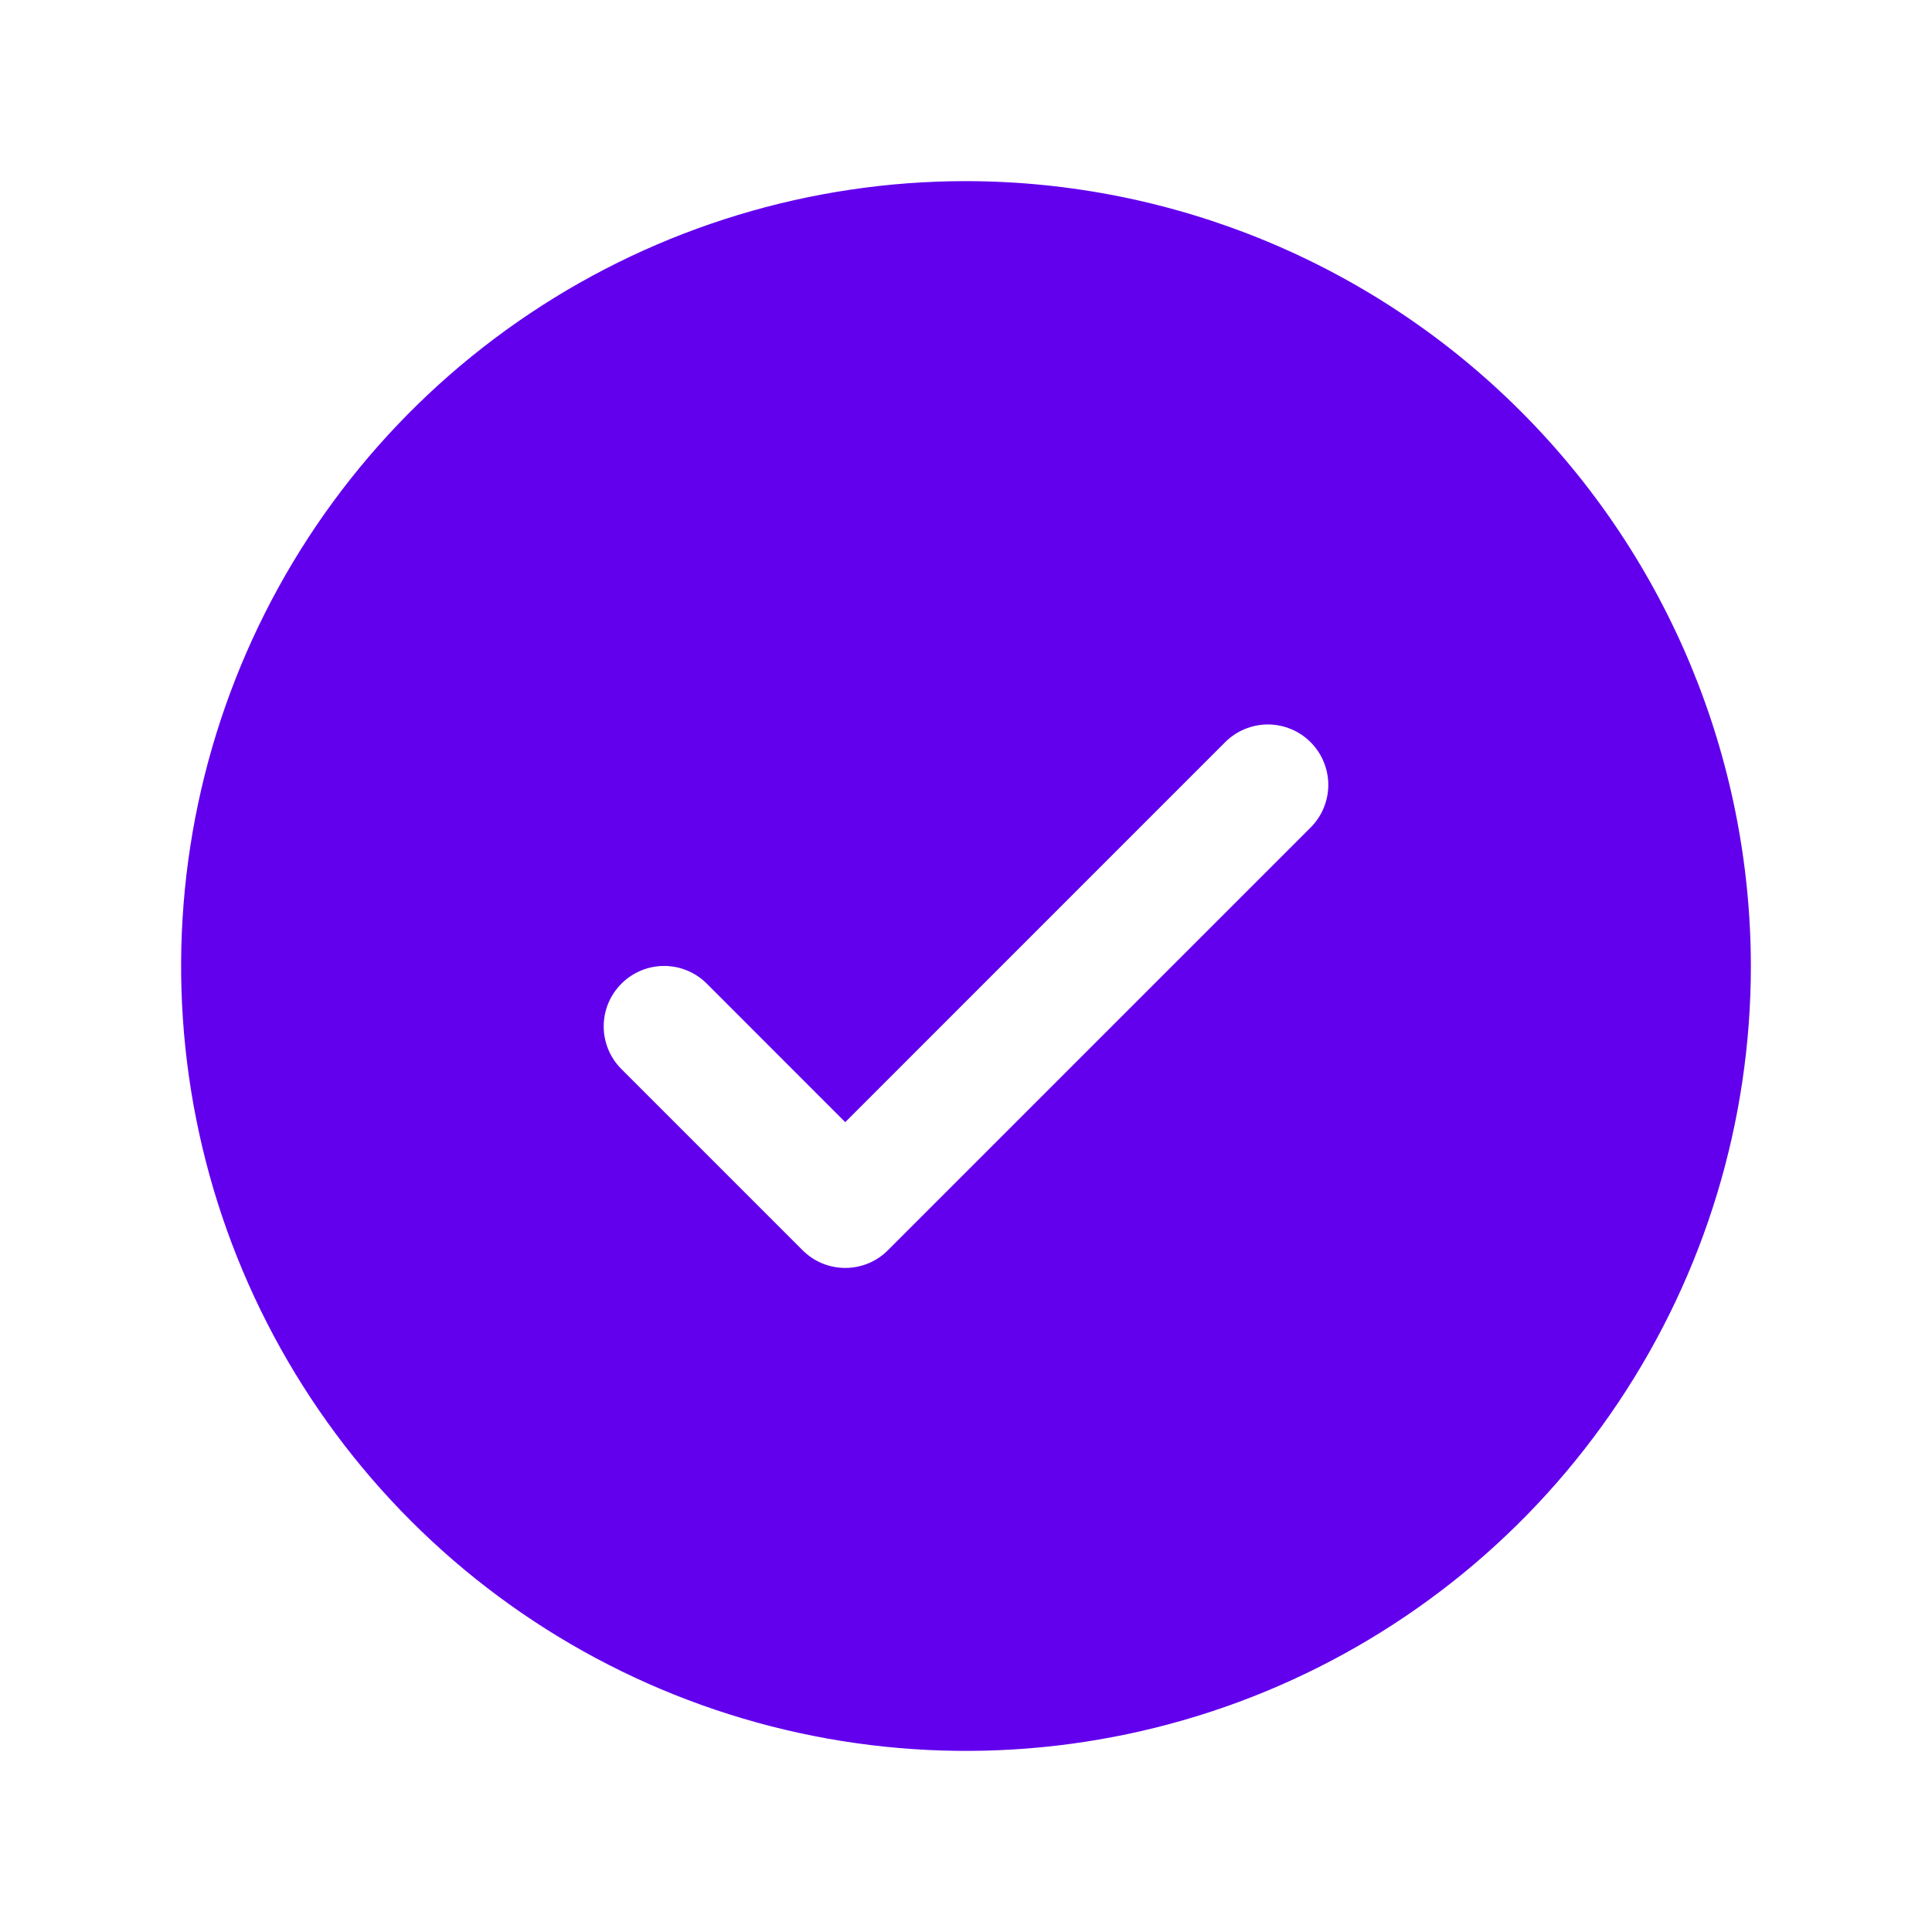
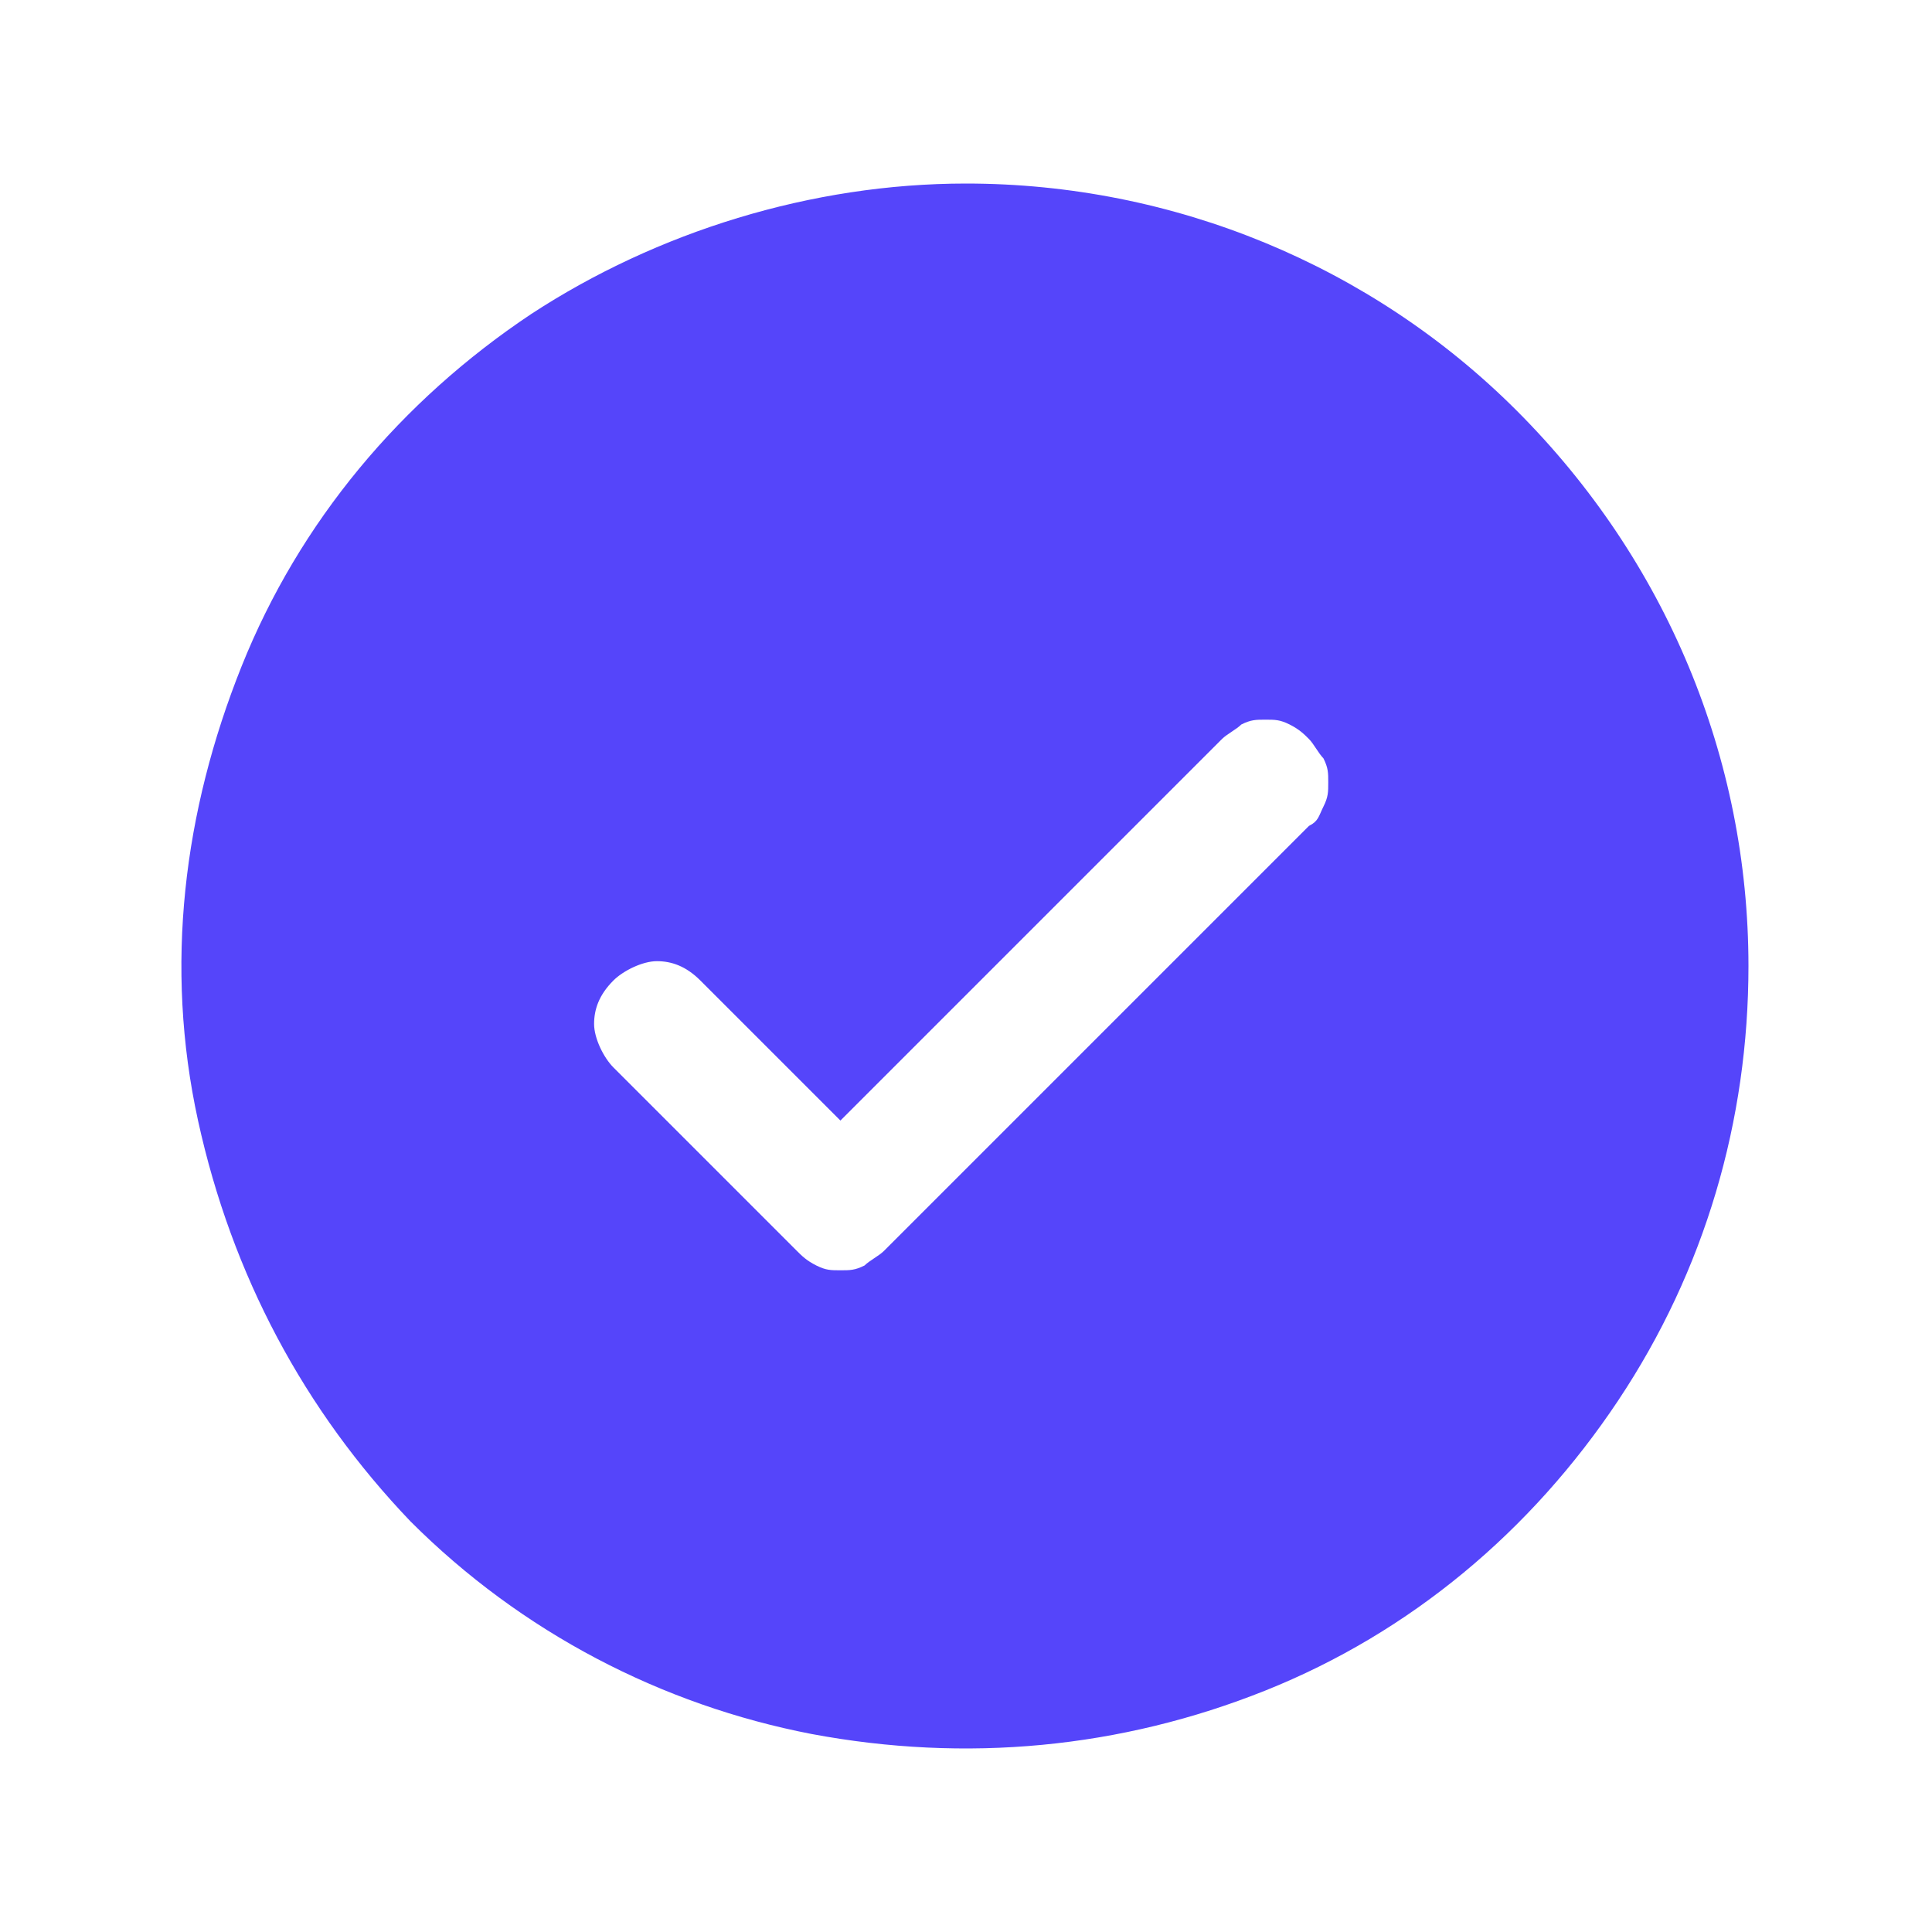
- <svg xmlns="http://www.w3.org/2000/svg" width="40" height="40" viewBox="0 0 40 40" fill="none">
+ <svg xmlns="http://www.w3.org/2000/svg" version="1.1" id="Capa_1" x="0px" y="0px" viewBox="0 0 40 40" style="enable-background:new 0 0 40 40;" xml:space="preserve">
+   <style type="text/css">
+ 	.st0{fill:#5545FA;}
+ </style>
  <g id="CheckCircle">
-     <path id="Vector" d="M20 3.75C16.786 3.75 13.644 4.703 10.972 6.489C8.3 8.274 6.217 10.812 4.987 13.781C3.757 16.751 3.435 20.018 4.062 23.17C4.689 26.322 6.237 29.218 8.51 31.491C10.782 33.763 13.678 35.311 16.83 35.938C19.982 36.565 23.249 36.243 26.219 35.013C29.188 33.783 31.726 31.7 33.511 29.028C35.297 26.356 36.25 23.214 36.25 20C36.245 15.692 34.532 11.561 31.485 8.515C28.439 5.468 24.308 3.755 20 3.75ZM27.134 17.134L18.384 25.884C18.268 26.001 18.13 26.093 17.979 26.156C17.827 26.219 17.664 26.251 17.5 26.251C17.336 26.251 17.173 26.219 17.021 26.156C16.87 26.093 16.732 26.001 16.616 25.884L12.866 22.134C12.631 21.9 12.499 21.582 12.499 21.25C12.499 20.918 12.631 20.6 12.866 20.366C13.1 20.131 13.418 19.999 13.75 19.999C14.082 19.999 14.4 20.131 14.634 20.366L17.5 23.233L25.366 15.366C25.482 15.249 25.62 15.157 25.771 15.095C25.923 15.032 26.086 14.999 26.25 14.999C26.414 14.999 26.577 15.032 26.729 15.095C26.88 15.157 27.018 15.249 27.134 15.366C27.25 15.482 27.343 15.62 27.405 15.771C27.468 15.923 27.501 16.086 27.501 16.25C27.501 16.414 27.468 16.577 27.405 16.729C27.343 16.88 27.25 17.018 27.134 17.134Z" fill="#6200EE" />
+     <path id="Vector" class="st0" d="M20,3.8c-3.2,0-6.4,1-9,2.7c-2.7,1.8-4.8,4.3-6,7.3c-1.2,3-1.6,6.2-0.9,9.4s2.2,6,4.4,8.3   c2.3,2.3,5.2,3.8,8.3,4.4c3.2,0.6,6.4,0.3,9.4-0.9c3-1.2,5.5-3.3,7.3-6c1.8-2.7,2.7-5.8,2.7-9c0-4.3-1.7-8.4-4.8-11.5   C28.4,5.5,24.3,3.8,20,3.8z M27.1,17.1l-8.8,8.8c-0.1,0.1-0.3,0.2-0.4,0.3c-0.2,0.1-0.3,0.1-0.5,0.1s-0.3,0-0.5-0.1   c-0.2-0.1-0.3-0.2-0.4-0.3l-3.8-3.8c-0.2-0.2-0.4-0.6-0.4-0.9s0.1-0.6,0.4-0.9c0.2-0.2,0.6-0.4,0.9-0.4s0.6,0.1,0.9,0.4l2.9,2.9   l7.9-7.9c0.1-0.1,0.3-0.2,0.4-0.3c0.2-0.1,0.3-0.1,0.5-0.1c0.2,0,0.3,0,0.5,0.1c0.2,0.1,0.3,0.2,0.4,0.3c0.1,0.1,0.2,0.3,0.3,0.4   c0.1,0.2,0.1,0.3,0.1,0.5s0,0.3-0.1,0.5C27.3,16.9,27.3,17,27.1,17.1z" />
  </g>
</svg>
